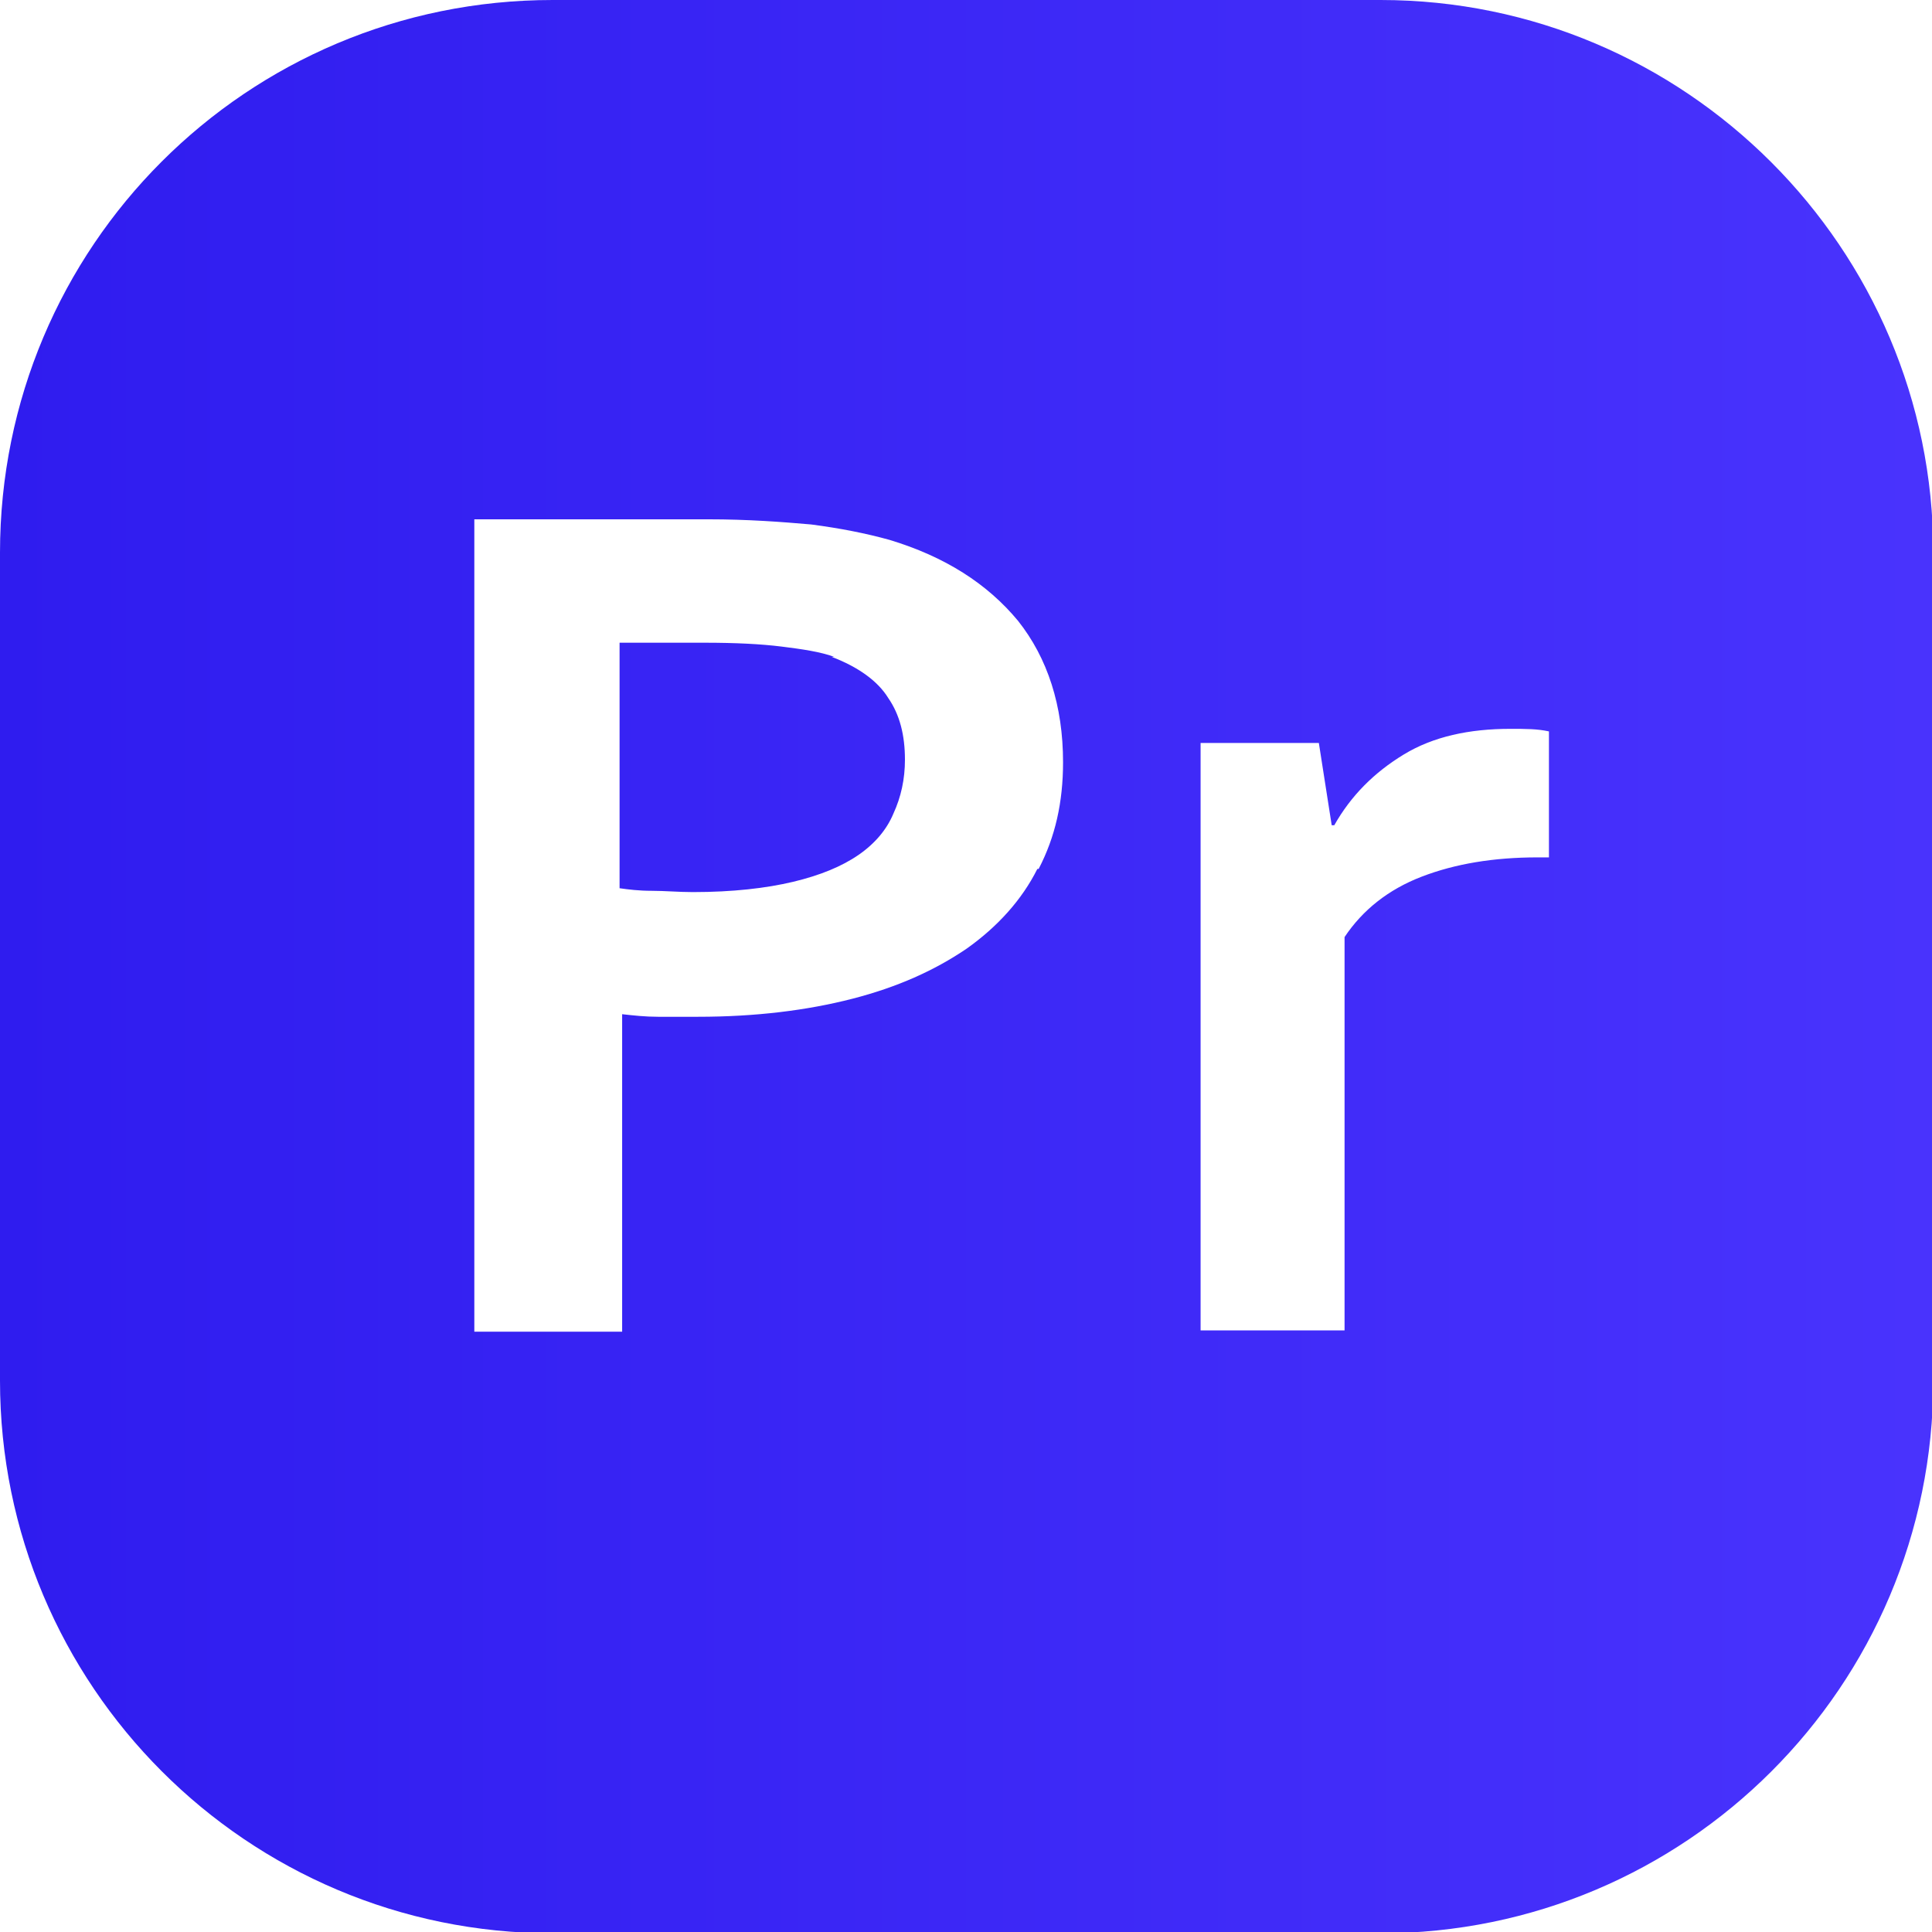
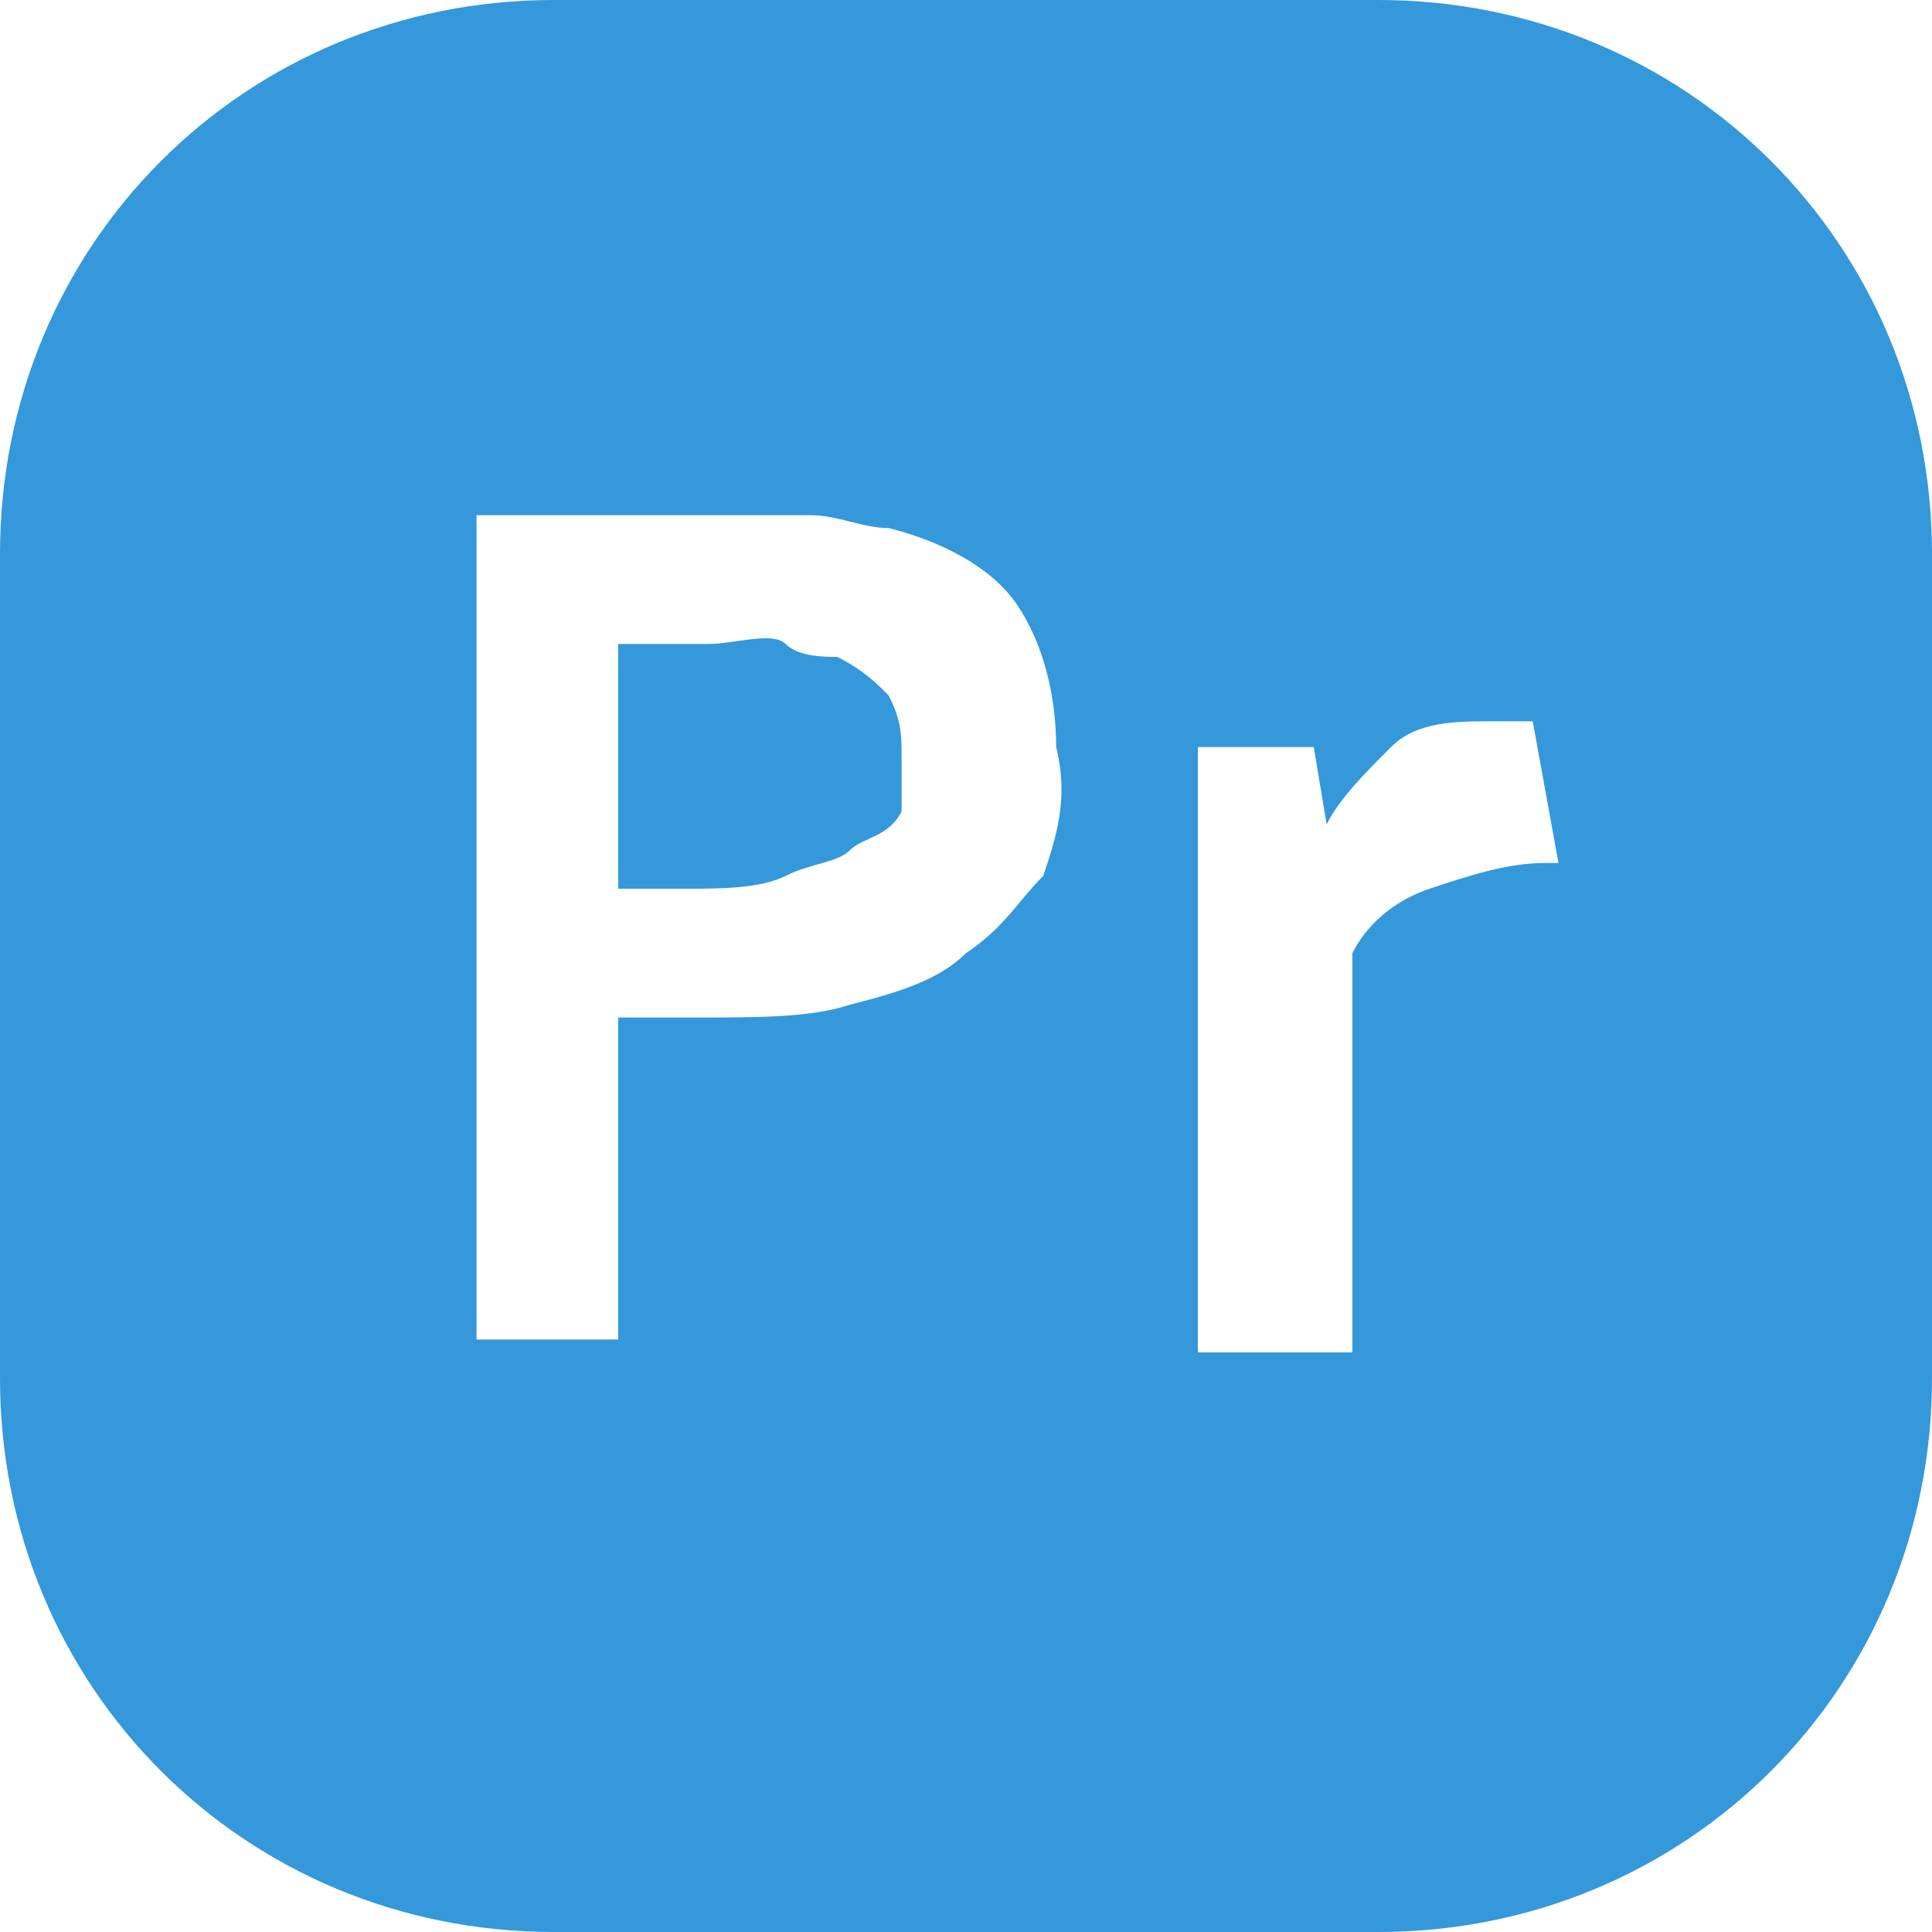
- <svg xmlns="http://www.w3.org/2000/svg" viewBox="0 0 15.03 15.03">
-   <defs>
-     <style>.e{fill:url(#d);}</style>
-     <linearGradient id="d" x1="0" y1="7.52" x2="15.03" y2="7.52" gradientTransform="matrix(1, 0, 0, 1, 0, 0)" gradientUnits="userSpaceOnUse">
-       <stop offset="0" stop-color="#2f1cef" />
-       <stop offset="1" stop-color="#4933fd" />
-     </linearGradient>
-   </defs>
-   <g id="a" />
+ <svg xmlns="http://www.w3.org/2000/svg" version="1.1" id="Layer_1" x="0px" y="0px" viewBox="0 0 15 15" style="enable-background:new 0 0 15 15;" xml:space="preserve">
+   <style type="text/css">
+ 	.st0{fill:#3498DB;}
+ </style>
+   <g id="a">
+ </g>
  <g id="b">
    <g id="c">
-       <path class="e" d="M10.74,0H4.3C1.92,0,0,1.92,0,4.3v6.44c0,2.37,1.92,4.3,4.3,4.3h6.44c2.37,0,4.3-1.92,4.3-4.3V4.3c0-2.37-1.93-4.3-4.3-4.3Zm-2.67,6.76c-.12,.24-.31,.45-.55,.62-.25,.17-.54,.3-.89,.39-.35,.09-.75,.14-1.2,.14-.1,0-.2,0-.31,0-.1,0-.19-.01-.28-.02v2.47h-1.15V4.04h1.82c.31,0,.57,.02,.8,.04,.23,.03,.43,.07,.61,.12,.43,.13,.76,.34,1,.63,.23,.29,.35,.66,.35,1.1,0,.31-.06,.58-.19,.83Zm3.99-.09h-.1c-.34,0-.64,.05-.9,.15-.26,.1-.46,.26-.6,.47v3.06h-1.12V5.78h.92l.1,.64h.02c.13-.23,.31-.41,.54-.55s.51-.2,.83-.2c.12,0,.21,0,.3,.02v.98Zm-5.57-1.56c-.11-.04-.25-.06-.41-.08-.16-.02-.36-.03-.6-.03h-.66v1.91c.07,.01,.15,.02,.25,.02s.21,.01,.32,.01c.31,0,.57-.03,.78-.08,.21-.05,.38-.12,.51-.21,.13-.09,.22-.2,.27-.32,.06-.13,.09-.27,.09-.42,0-.19-.04-.35-.13-.48-.08-.13-.23-.24-.44-.32Z" />
+       <path class="st0" d="M10.7,0H4.3C1.9,0,0,1.9,0,4.3v6.4C0,13.1,1.9,15,4.3,15h6.4c2.4,0,4.3-1.9,4.3-4.3V4.3C15,1.9,13.1,0,10.7,0    z M8.1,6.8C7.9,7,7.8,7.2,7.5,7.4C7.3,7.6,7,7.7,6.6,7.8C6.3,7.9,5.9,7.9,5.4,7.9c-0.1,0-0.2,0-0.3,0c-0.1,0-0.2,0-0.3,0v2.5H3.7    V4h1.8c0.3,0,0.6,0,0.8,0c0.2,0,0.4,0.1,0.6,0.1c0.4,0.1,0.8,0.3,1,0.6c0.2,0.3,0.3,0.7,0.3,1.1C8.3,6.2,8.2,6.5,8.1,6.8L8.1,6.8z     M12.1,6.7H12c-0.3,0-0.6,0.1-0.9,0.2c-0.3,0.1-0.5,0.3-0.6,0.5v3.1H9.3V5.8h0.9l0.1,0.6h0c0.1-0.2,0.3-0.4,0.5-0.6    s0.5-0.2,0.8-0.2c0.1,0,0.2,0,0.3,0L12.1,6.7L12.1,6.7z M6.5,5.1C6.4,5.1,6.2,5.1,6.1,5S5.7,5,5.5,5H4.8v1.9c0.1,0,0.2,0,0.2,0    s0.2,0,0.3,0c0.3,0,0.6,0,0.8-0.1c0.2-0.1,0.4-0.1,0.5-0.2S6.9,6.5,7,6.3C7,6.2,7,6.1,7,5.9c0-0.2,0-0.3-0.1-0.5    C6.8,5.3,6.7,5.2,6.5,5.1L6.5,5.1z" />
    </g>
  </g>
</svg>
